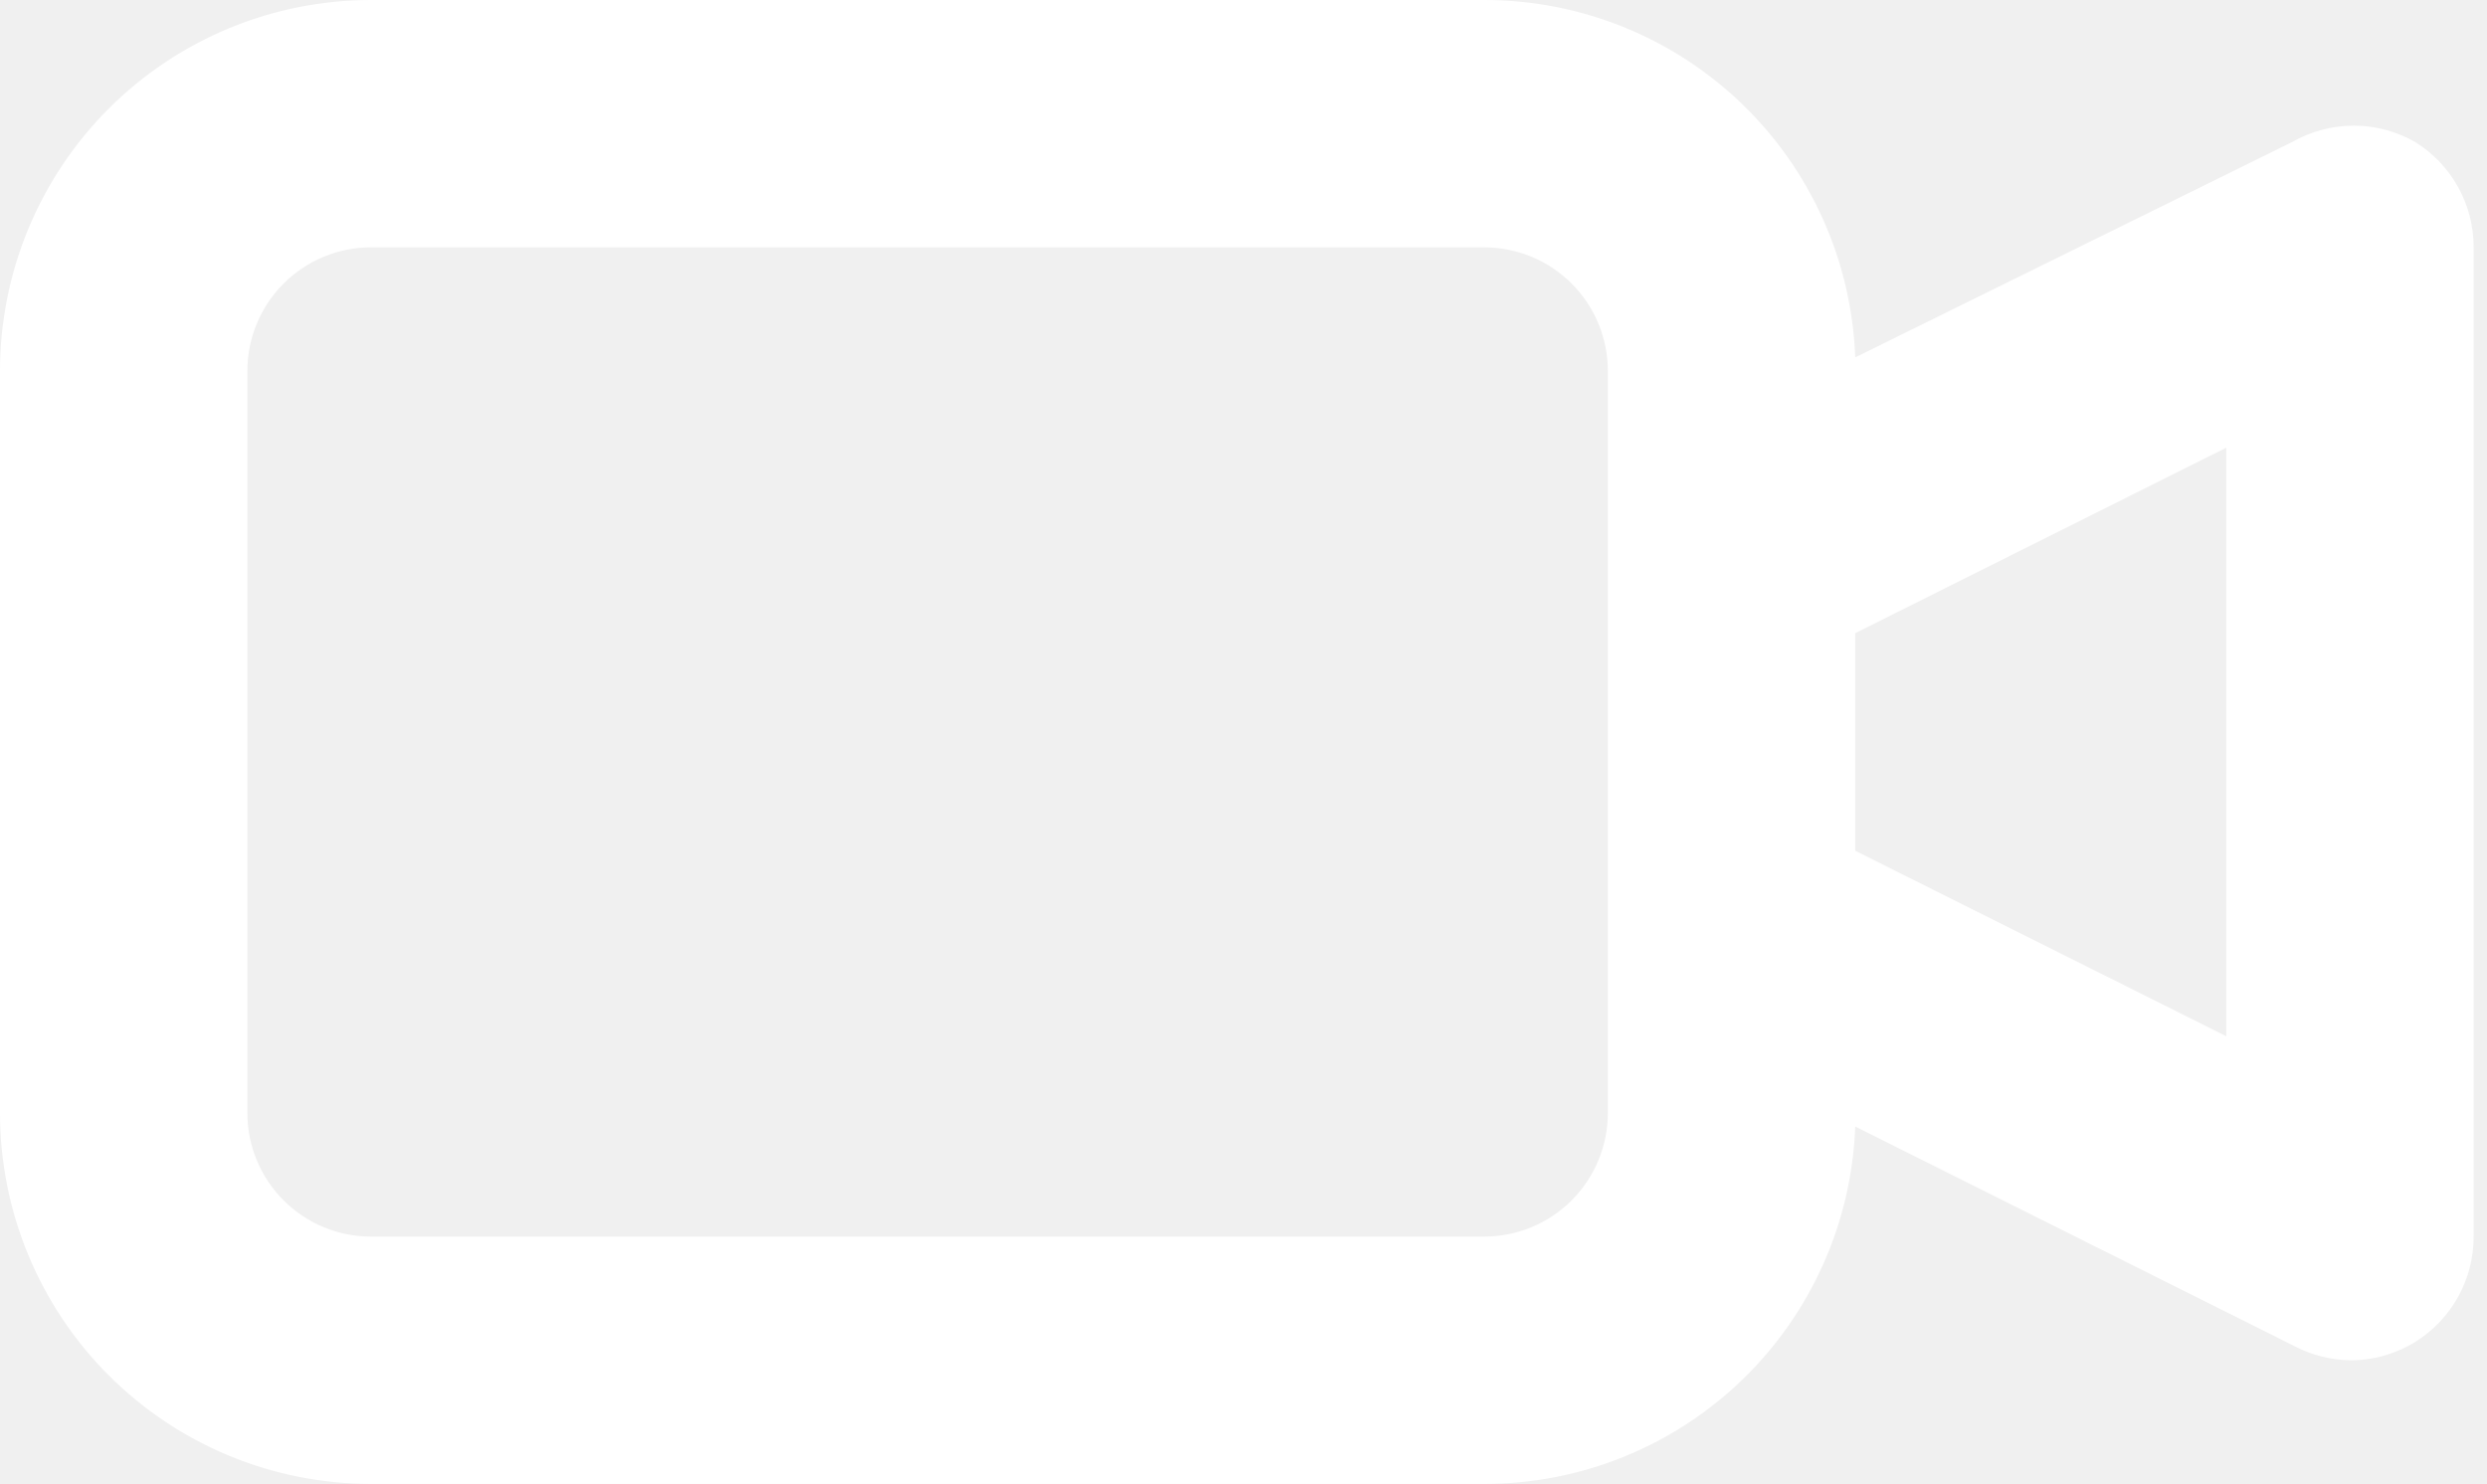
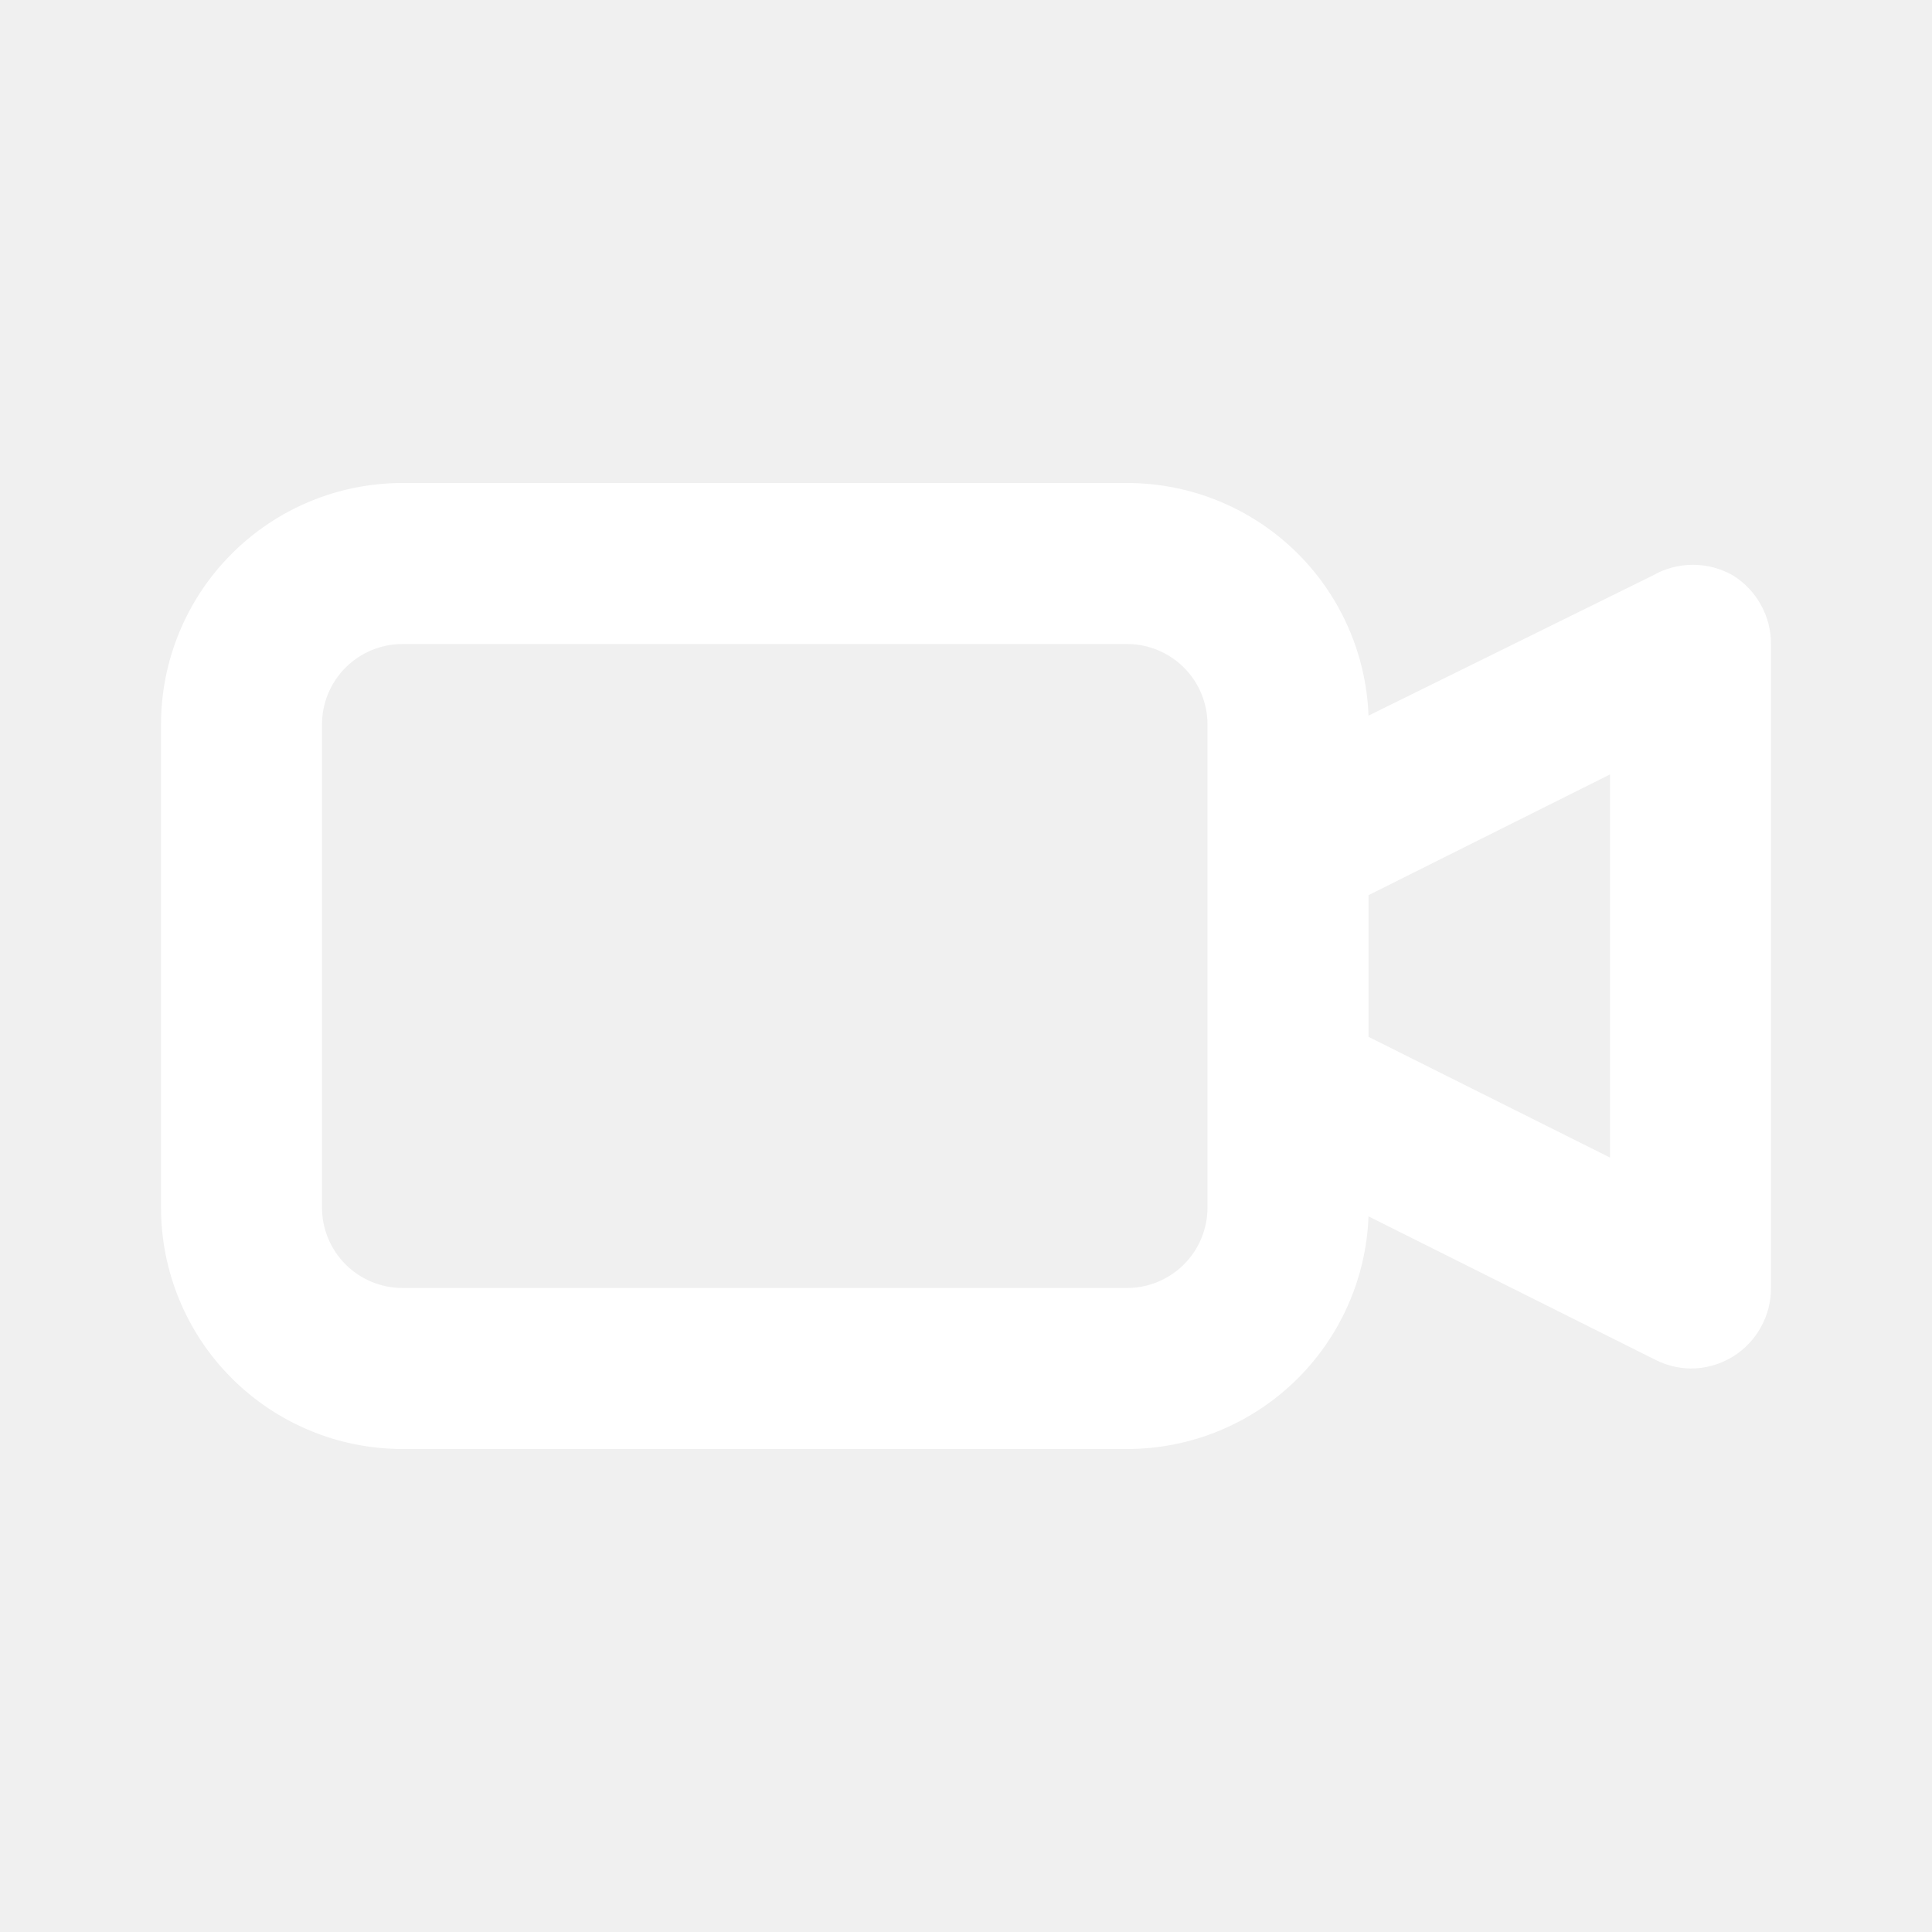
- <svg xmlns="http://www.w3.org/2000/svg" width="62" height="37" viewBox="0 0 62 37" fill="none">
-   <path d="M60.218 3.546C59.749 3.275 59.217 3.133 58.676 3.133C58.135 3.133 57.603 3.275 57.134 3.546L46.25 8.911C46.162 6.517 45.149 4.25 43.424 2.588C41.698 0.926 39.396 -0.002 37 2.09407e-06H9.25C6.797 2.09407e-06 4.444 0.975 2.709 2.709C0.975 4.444 0 6.797 0 9.25V27.75C0 30.203 0.975 32.556 2.709 34.291C4.444 36.026 6.797 37 9.25 37H37C39.396 37.002 41.698 36.074 43.424 34.412C45.149 32.75 46.162 30.483 46.25 28.089L57.227 33.578C57.647 33.793 58.111 33.909 58.583 33.917C59.161 33.919 59.727 33.758 60.218 33.454C60.662 33.176 61.028 32.79 61.282 32.331C61.535 31.873 61.668 31.357 61.667 30.833V6.167C61.668 5.643 61.535 5.127 61.282 4.668C61.028 4.21 60.662 3.824 60.218 3.546ZM40.083 27.75C40.083 28.568 39.758 29.352 39.18 29.93C38.602 30.509 37.818 30.833 37 30.833H9.25C8.432 30.833 7.648 30.509 7.07 29.93C6.492 29.352 6.167 28.568 6.167 27.75V9.25C6.167 8.432 6.492 7.648 7.07 7.07C7.648 6.492 8.432 6.167 9.25 6.167H37C37.818 6.167 38.602 6.492 39.18 7.07C39.758 7.648 40.083 8.432 40.083 9.25V27.75ZM55.5 25.838L46.25 21.213V15.787L55.5 11.162V25.838Z" fill="white" />
+ <svg xmlns="http://www.w3.org/2000/svg" width="44" height="44" viewBox="0 0 44 44" fill="none">
+   <path d="M39.472 13.108C39.193 12.947 38.877 12.863 38.555 12.863C38.233 12.863 37.917 12.947 37.638 13.108L31.167 16.298C31.114 14.875 30.512 13.527 29.486 12.539C28.46 11.551 27.091 10.999 25.667 11H9.167C7.708 11 6.309 11.579 5.278 12.611C4.246 13.642 3.667 15.041 3.667 16.5V27.5C3.667 28.959 4.246 30.358 5.278 31.389C6.309 32.42 7.708 33 9.167 33H25.667C27.091 33.001 28.46 32.449 29.486 31.461C30.512 30.473 31.114 29.125 31.167 27.702L37.693 30.965C37.943 31.093 38.219 31.162 38.5 31.167C38.843 31.168 39.18 31.073 39.472 30.892C39.736 30.727 39.954 30.497 40.104 30.224C40.255 29.951 40.334 29.645 40.333 29.333V14.667C40.334 14.355 40.255 14.049 40.104 13.776C39.954 13.503 39.736 13.274 39.472 13.108ZM27.5 27.5C27.5 27.986 27.307 28.453 26.963 28.796C26.619 29.14 26.153 29.333 25.667 29.333H9.167C8.68 29.333 8.214 29.14 7.87 28.796C7.526 28.453 7.333 27.986 7.333 27.5V16.5C7.333 16.014 7.526 15.547 7.87 15.204C8.214 14.86 8.68 14.667 9.167 14.667H25.667C26.153 14.667 26.619 14.86 26.963 15.204C27.307 15.547 27.5 16.014 27.5 16.5V27.5ZM36.667 26.363L31.167 23.613V20.387L36.667 17.637V26.363Z" fill="white" />
</svg>
